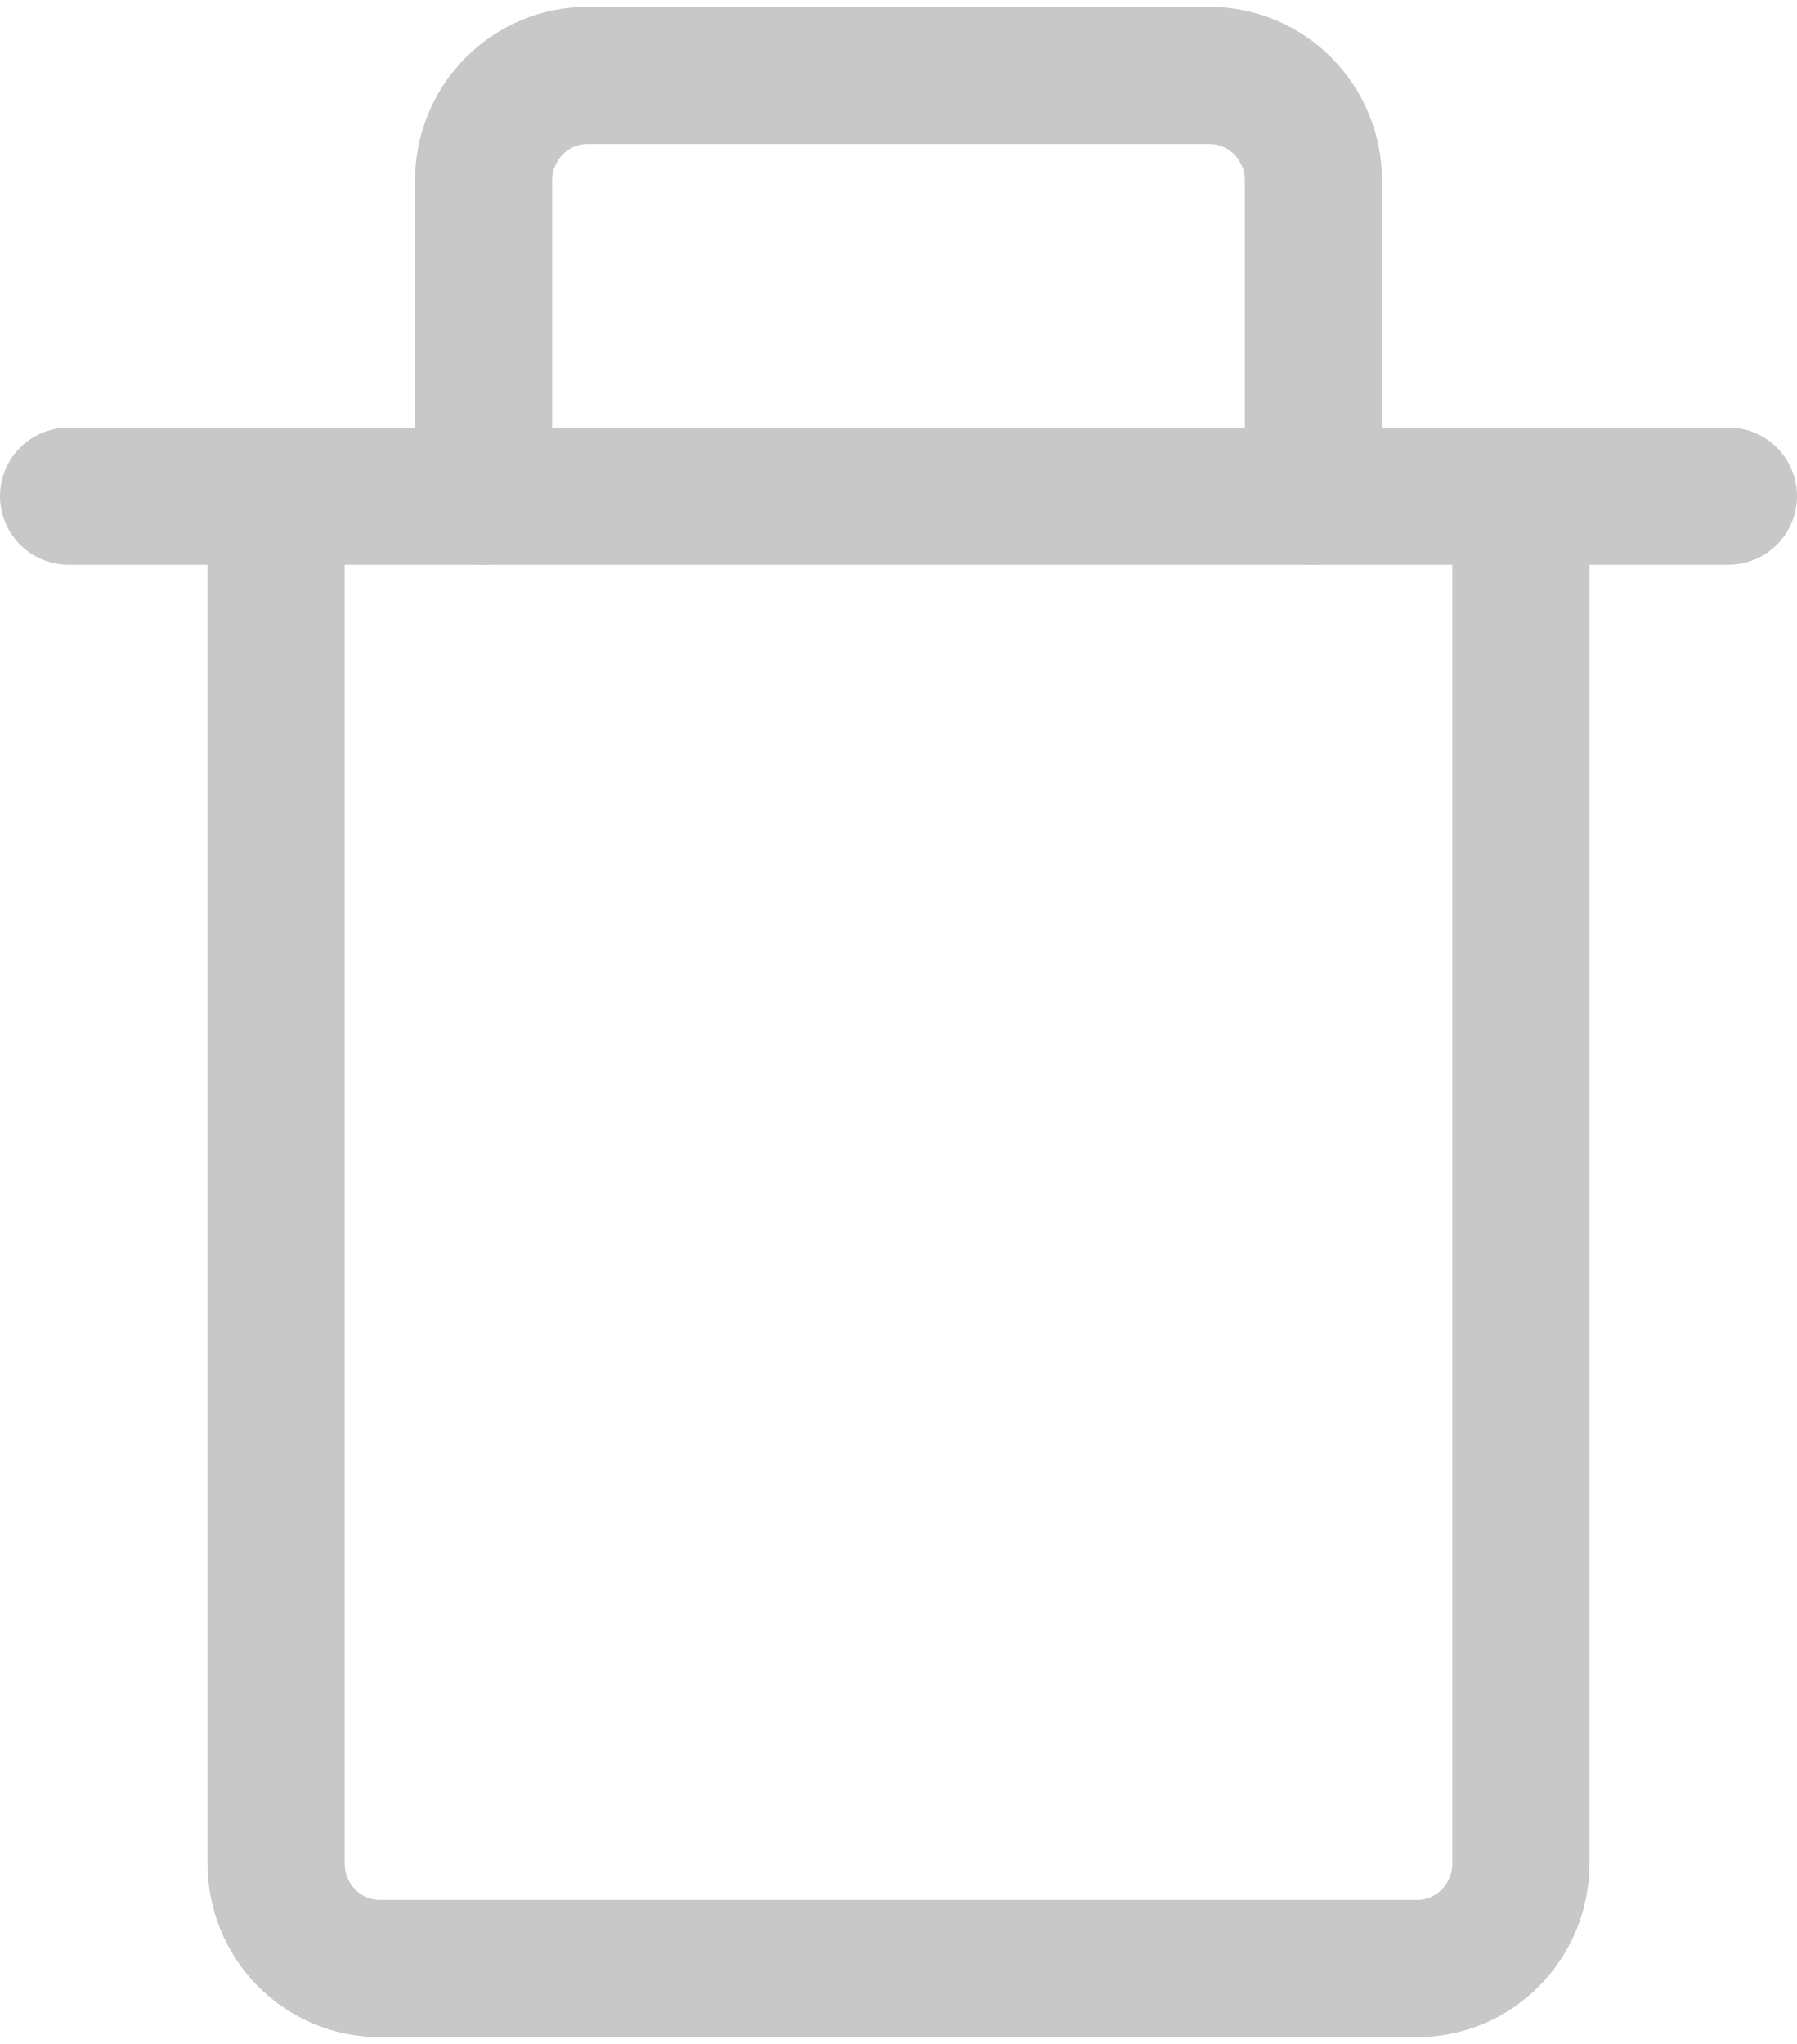
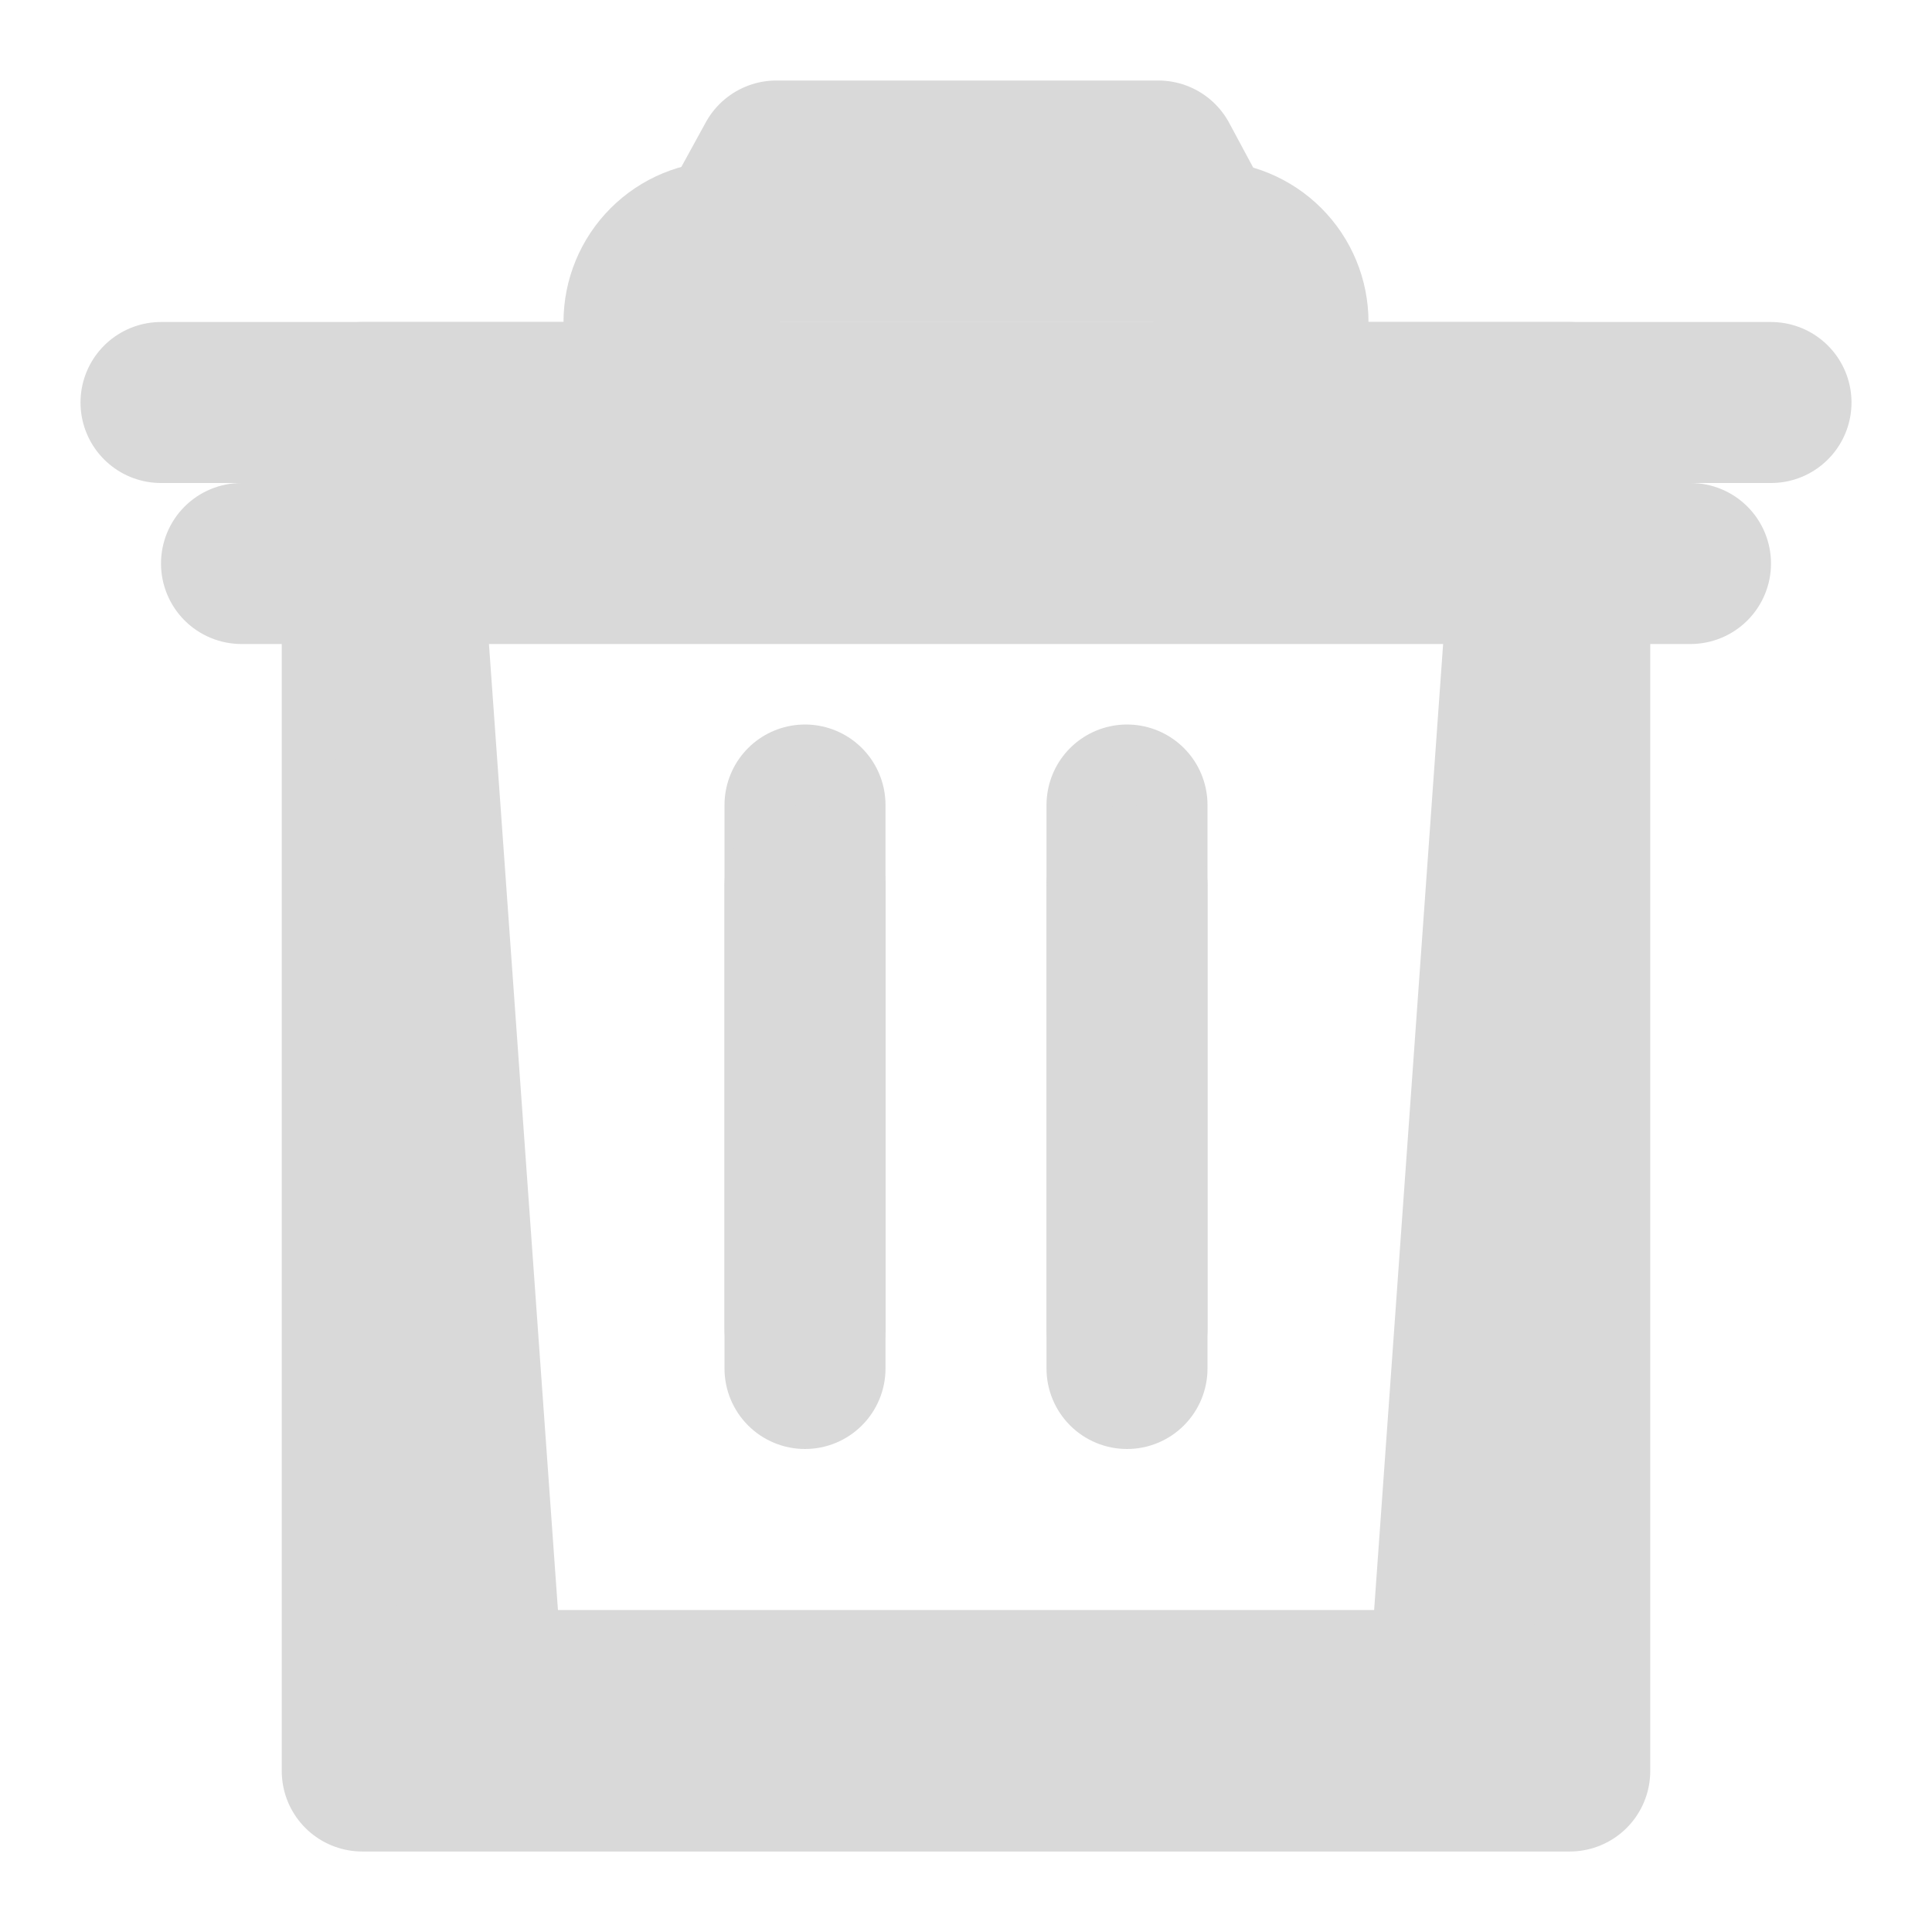
- <svg xmlns="http://www.w3.org/2000/svg" width="131" height="149" viewBox="0 0 131 149" fill="none">
-   <path d="M95.748 36.165V13.165C95.748 11.132 94.952 9.183 93.534 7.745C92.116 6.308 90.193 5.5 88.187 5.5H42.813C40.808 5.5 38.885 6.308 37.467 7.745C36.049 9.183 35.252 11.132 35.252 13.165V36.165" stroke="#C8C8C8" stroke-width="10" stroke-linecap="round" stroke-linejoin="round" />
-   <path d="M5 36.166H126M110.874 135.835V36.166H20.126V135.835C20.126 137.868 20.922 139.817 22.34 141.255C23.759 142.692 25.682 143.5 27.687 143.5H103.313C105.318 143.5 107.241 142.692 108.659 141.255C110.077 139.817 110.874 137.868 110.874 135.835Z" stroke="#C8C8C8" stroke-width="10" stroke-linecap="round" stroke-linejoin="round" />
+ <svg xmlns="http://www.w3.org/2000/svg" width="160" height="160" viewBox="0 0 160 160" fill="none">
+   <path d="M30 33.334V146.667H130V33.334H30Z" stroke="#D9D9D9" stroke-width="13.333" stroke-linejoin="round" />
+   <path d="M66.667 66.667V110M93.334 66.667V110M13.334 33.334H146.667" stroke="#D9D9D9" stroke-width="13.333" stroke-linecap="round" stroke-linejoin="round" />
+   <path d="M53.334 33.334L64.297 13.334H95.924L106.667 33.334H53.334Z" stroke="#D9D9D9" stroke-width="13.333" stroke-linejoin="round" />
+   <path d="M46.667 26.667C46.667 23.131 48.072 19.739 50.572 17.239C53.073 14.738 56.464 13.334 60 13.334H100C103.536 13.334 106.928 14.738 109.428 17.239C111.929 19.739 113.333 23.131 113.333 26.667V40H140C141.768 40 143.464 40.703 144.714 41.953C145.964 43.203 146.667 44.899 146.667 46.667C146.667 48.435 145.964 50.131 144.714 51.381C143.464 52.631 141.768 53.334 140 53.334H132.873L127.093 134.28C126.854 137.644 125.349 140.792 122.881 143.091C120.413 145.389 117.166 146.667 113.793 146.667H46.2C42.828 146.667 39.581 145.389 37.113 143.091C34.645 140.792 33.14 137.644 32.9 134.28L27.134 53.334H20C18.232 53.334 16.536 52.631 15.286 51.381C14.036 50.131 13.334 48.435 13.334 46.667C13.334 44.899 14.036 43.203 15.286 41.953C16.536 40.703 18.232 40 20 40H46.667V26.667ZM60 40H100V26.667H60V40ZM40.493 53.334L46.207 133.333H113.8L119.513 53.334H40.493ZM66.667 66.667C68.435 66.667 70.131 67.369 71.381 68.619C72.631 69.87 73.334 71.565 73.334 73.334V113.333C73.334 115.102 72.631 116.797 71.381 118.048C70.131 119.298 68.435 120 66.667 120C64.899 120 63.203 119.298 61.953 118.048C60.703 116.797 60 115.102 60 113.333V73.334C60 71.565 60.703 69.87 61.953 68.619C63.203 67.369 64.899 66.667 66.667 66.667ZM93.334 66.667C95.102 66.667 96.797 67.369 98.047 68.619C99.298 69.87 100 71.565 100 73.334V113.333C100 115.102 99.298 116.797 98.047 118.048C96.797 119.298 95.102 120 93.334 120C91.565 120 89.87 119.298 88.62 118.048C87.369 116.797 86.667 115.102 86.667 113.333V73.334C86.667 71.565 87.369 69.87 88.62 68.619C89.87 67.369 91.565 66.667 93.334 66.667Z" fill="#D9D9D9" />
</svg>
